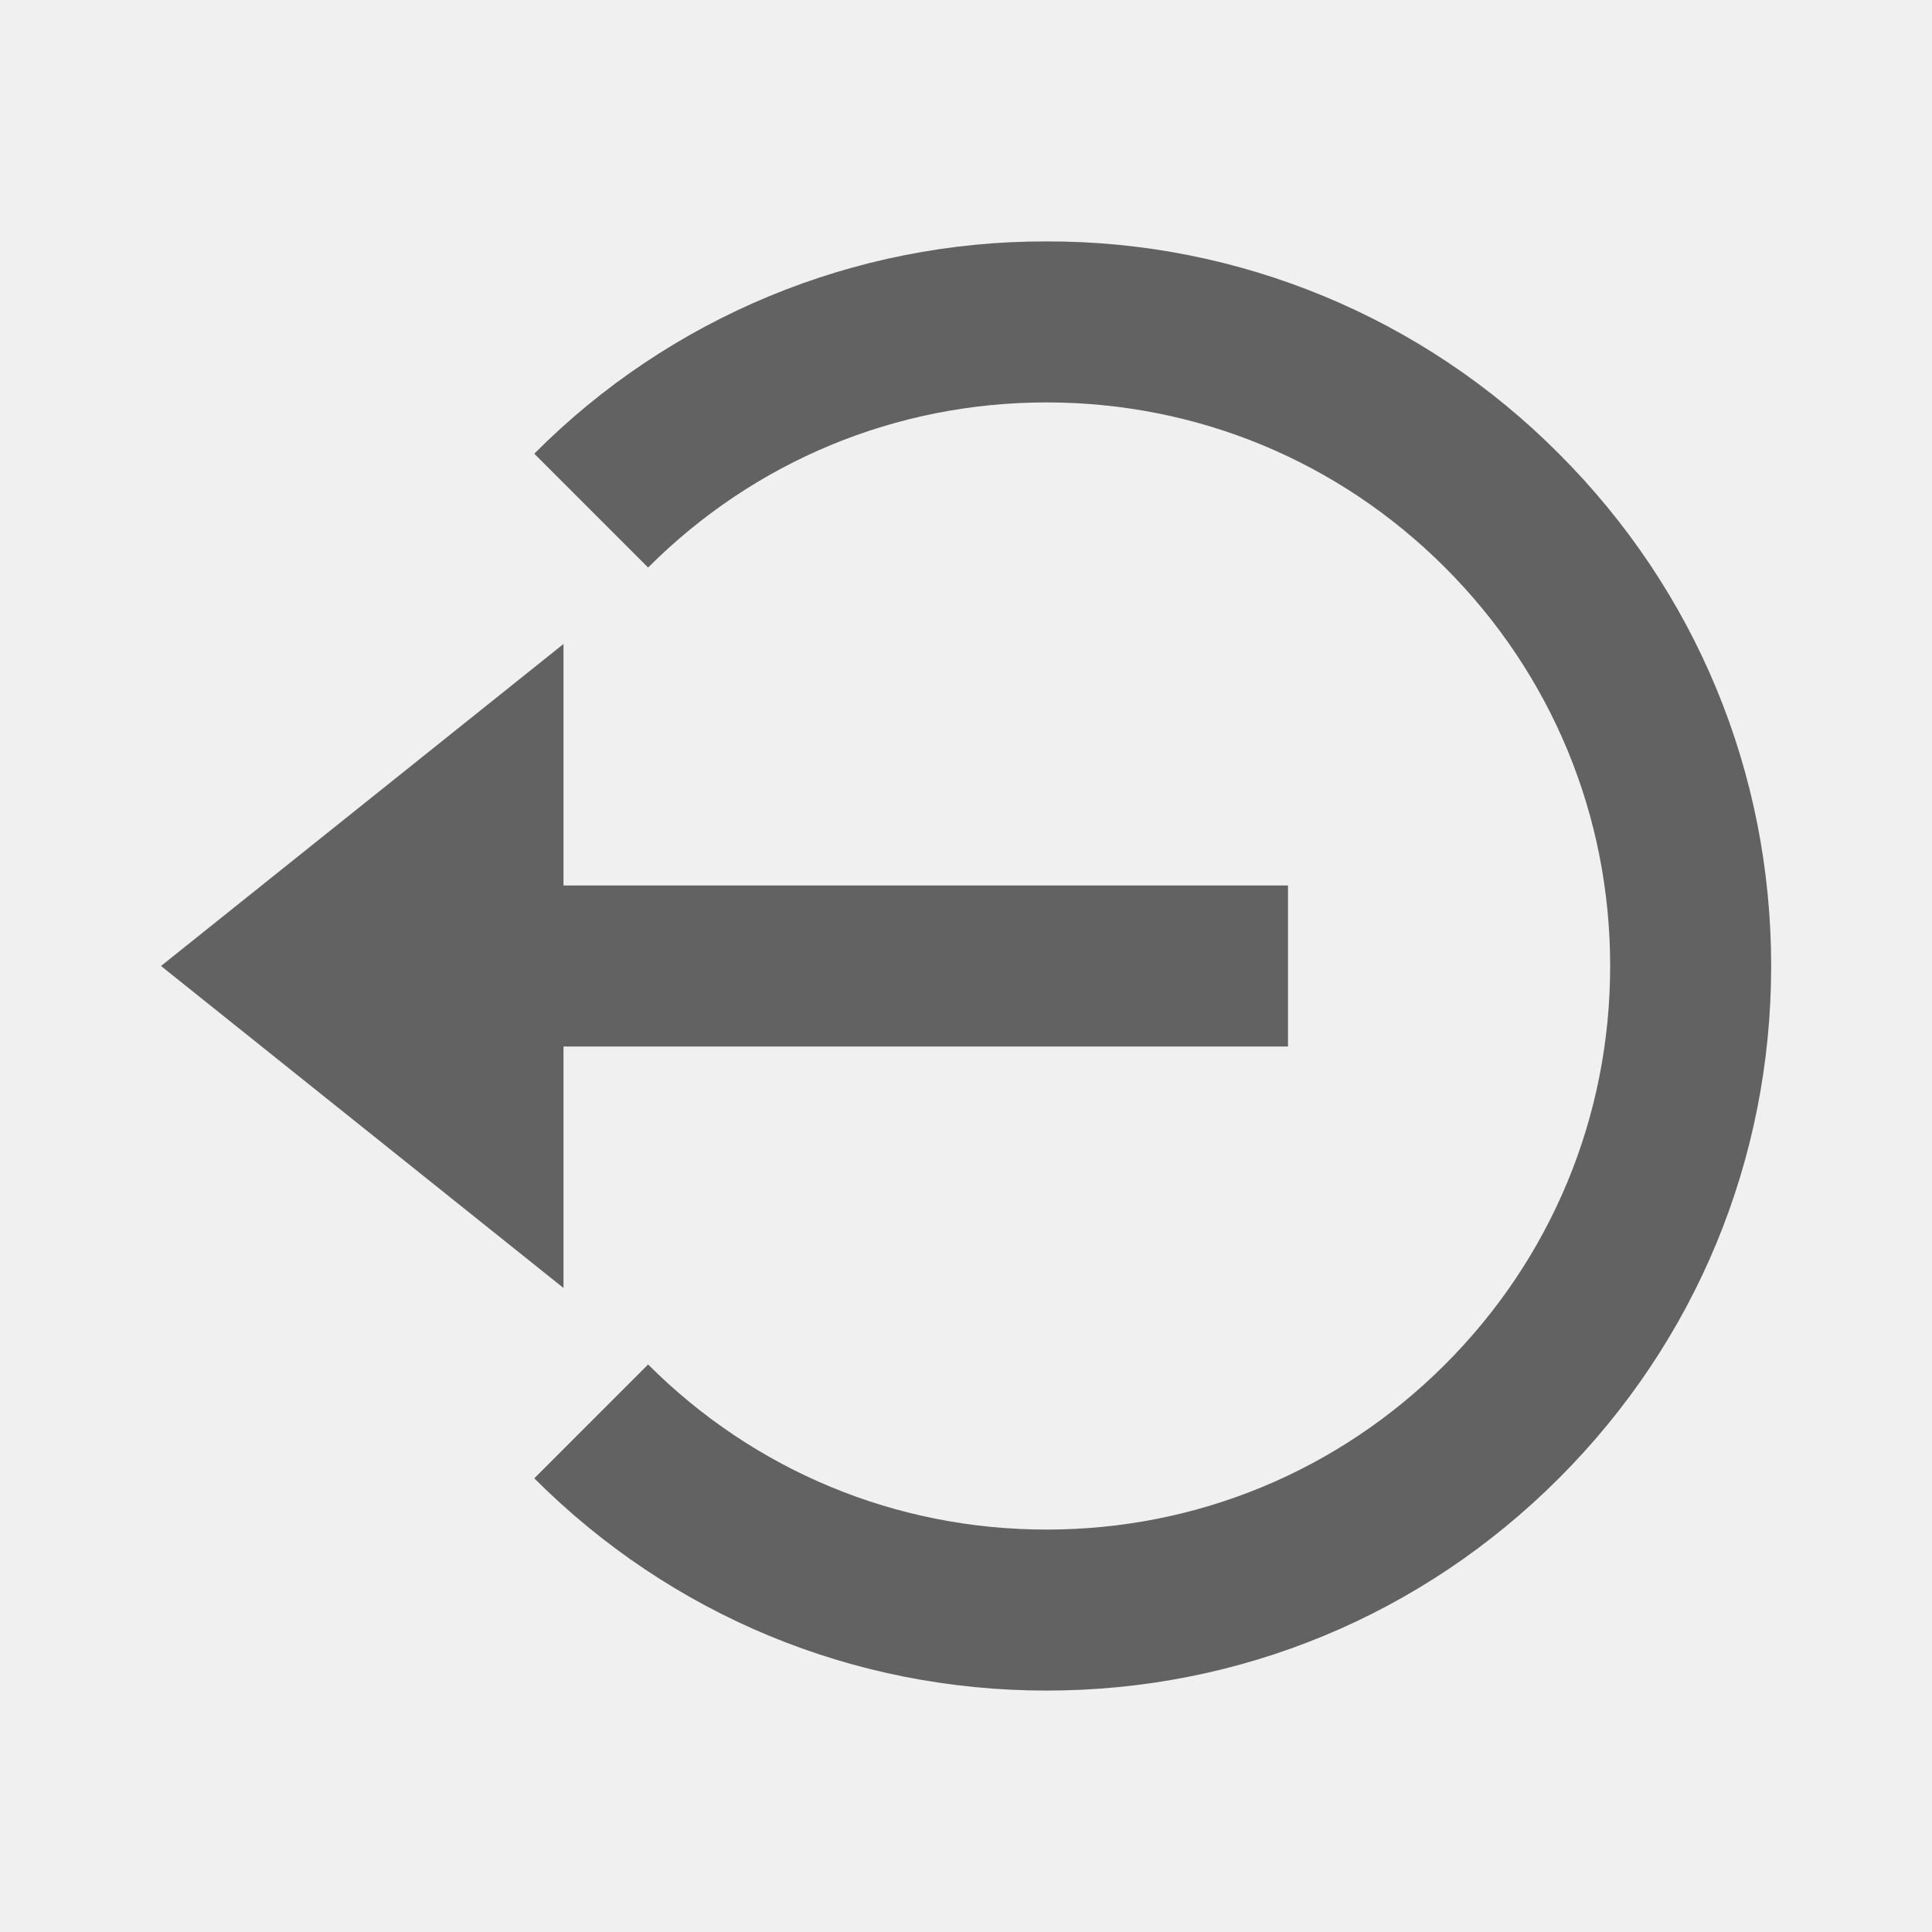
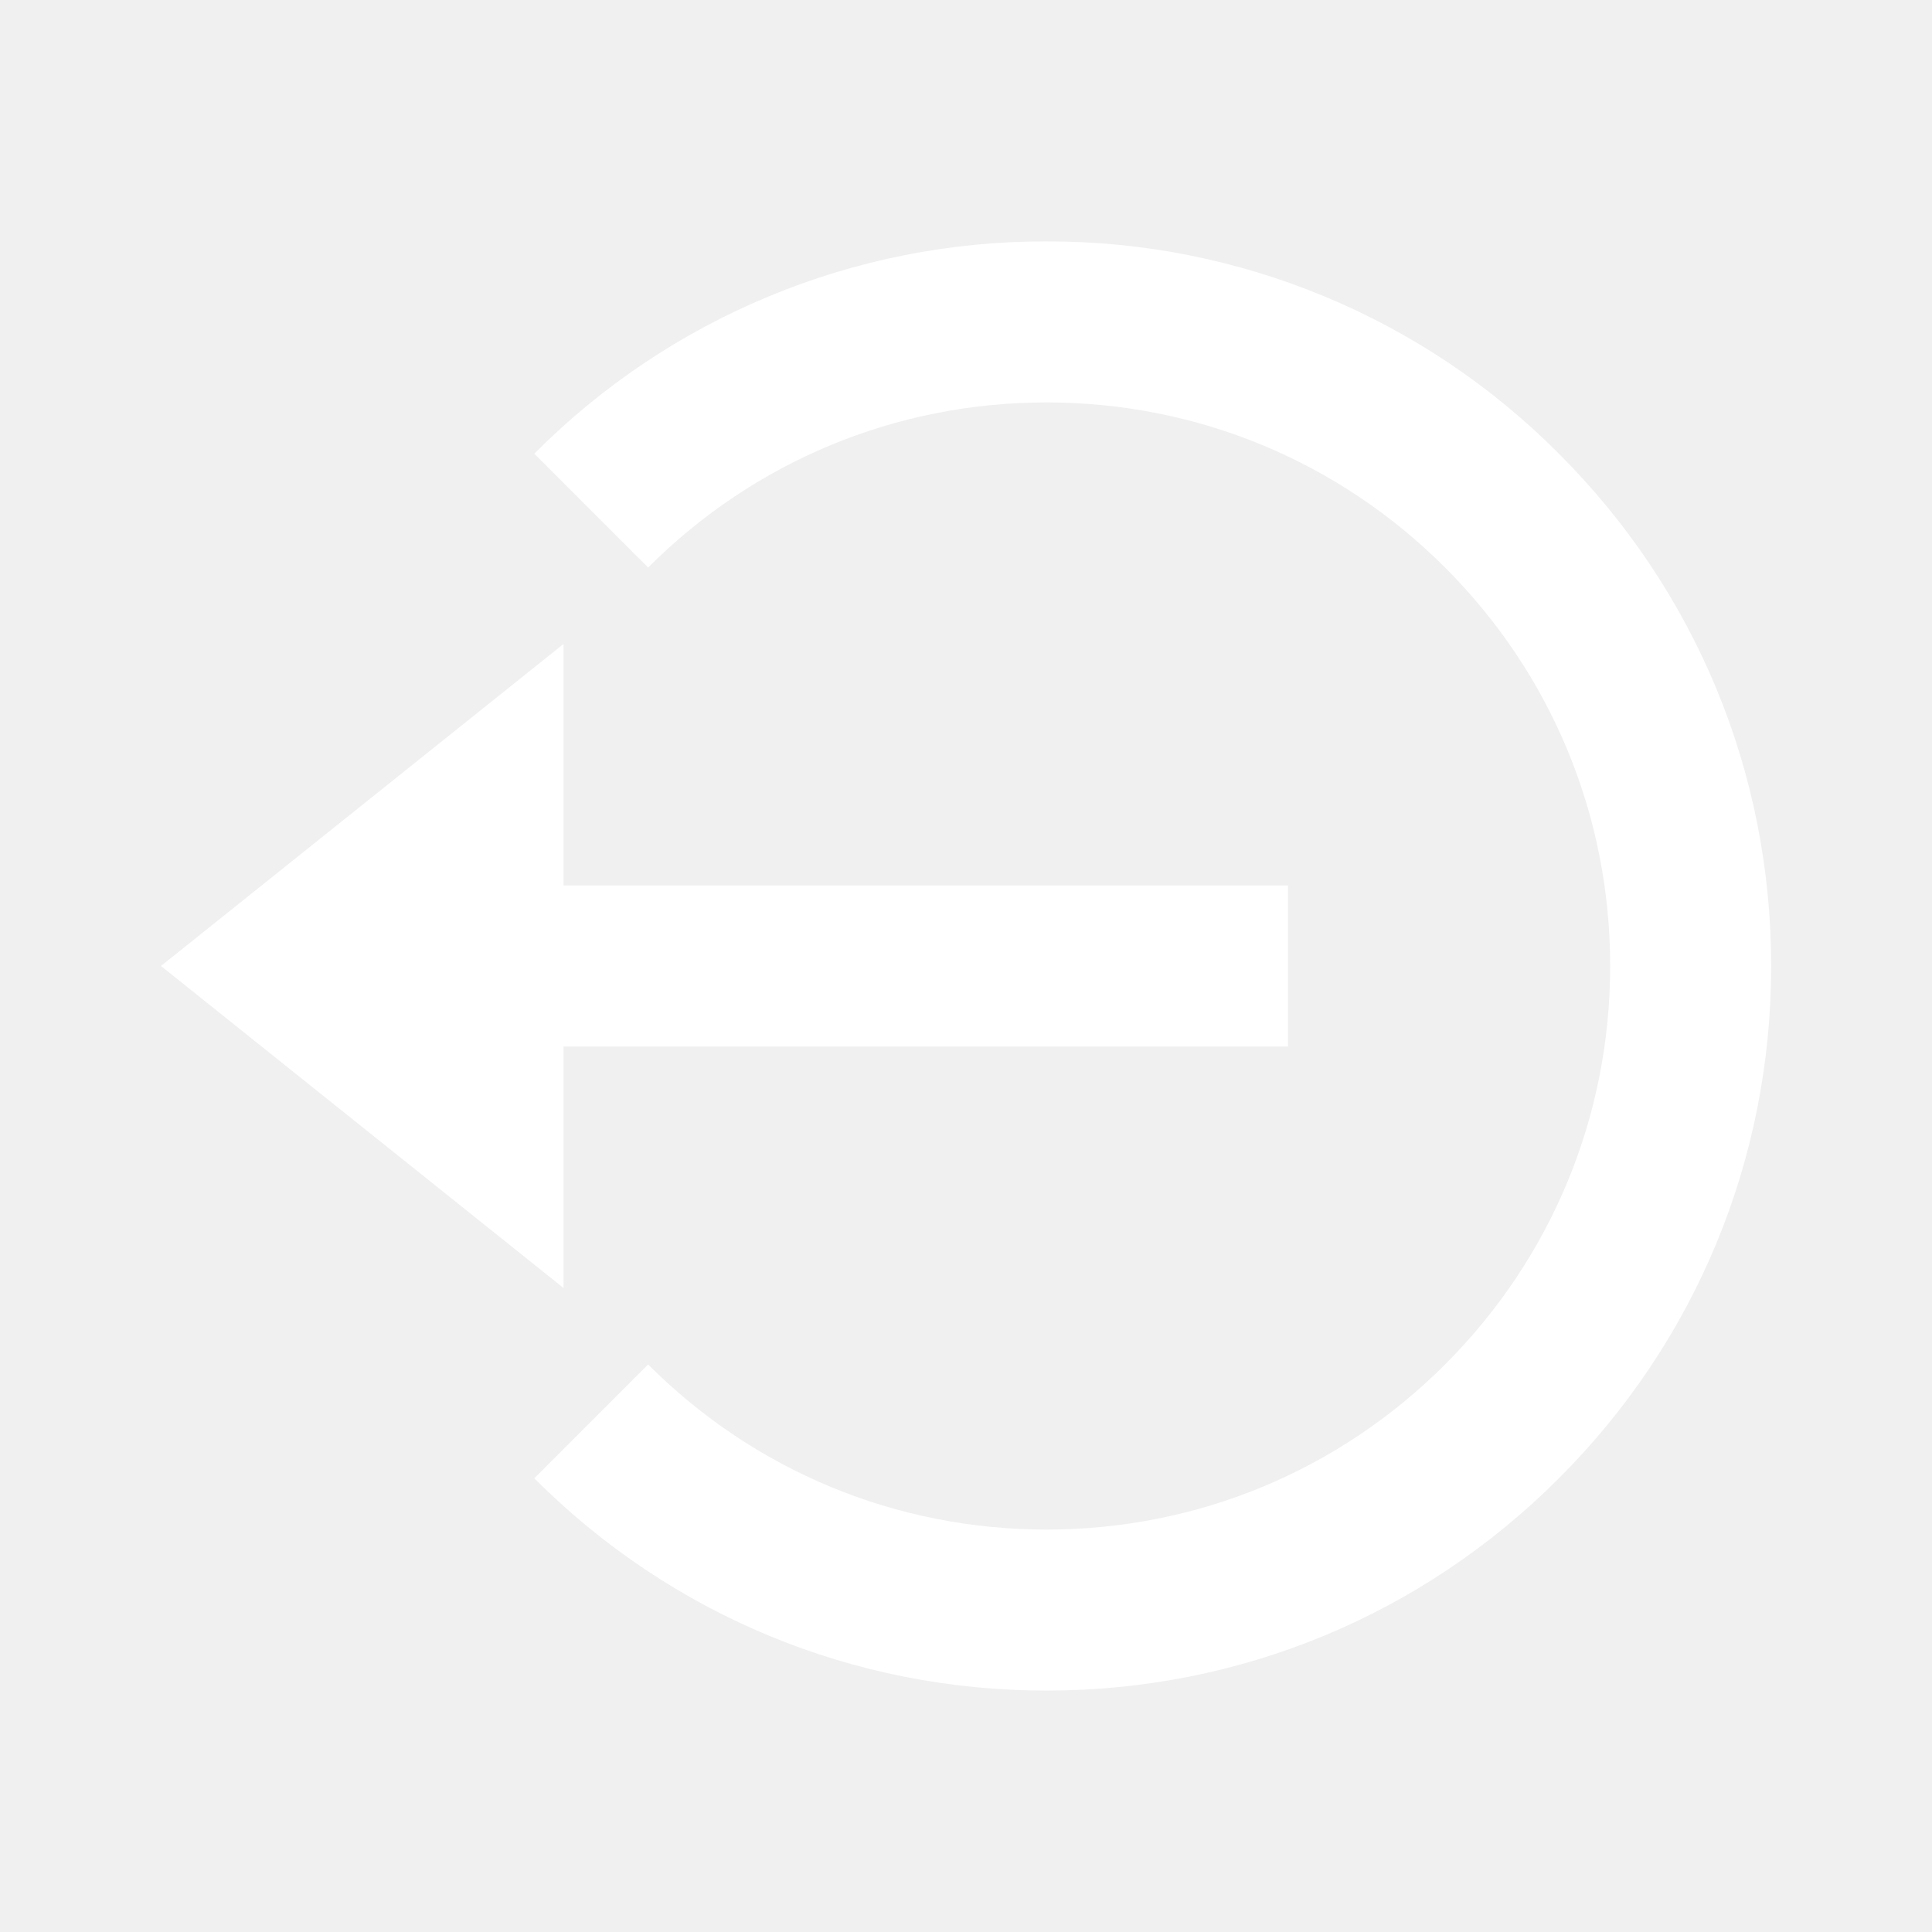
<svg xmlns="http://www.w3.org/2000/svg" width="24" height="24" preserveAspectRatio="xMidYMid meet" viewBox="0 0 24 24" style="-ms-transform: rotate(360deg); -webkit-transform: rotate(360deg); transform: rotate(360deg);">
-   <path d="M2 12l5 4v-3h9v-2H7V8z" fill="#626262" />
-   <path d="M13.001 2.999a8.938 8.938 0 0 0-6.364 2.637L8.051 7.05c1.322-1.322 3.08-2.051 4.95-2.051s3.628.729 4.95 2.051s2.051 3.08 2.051 4.95s-.729 3.628-2.051 4.95s-3.08 2.051-4.95 2.051s-3.628-.729-4.95-2.051l-1.414 1.414c1.699 1.7 3.959 2.637 6.364 2.637s4.665-.937 6.364-2.637c1.7-1.699 2.637-3.959 2.637-6.364s-.937-4.665-2.637-6.364a8.938 8.938 0 0 0-6.364-2.637z" fill="#626262" />
+   <path d="M2 12l5 4v-3h9v-2H7V8z" fill="#fff" />
+   <path d="M13.001 2.999a8.938 8.938 0 0 0-6.364 2.637L8.051 7.05c1.322-1.322 3.08-2.051 4.95-2.051s3.628.729 4.95 2.051s2.051 3.08 2.051 4.95s-.729 3.628-2.051 4.95s-3.08 2.051-4.95 2.051s-3.628-.729-4.95-2.051l-1.414 1.414c1.699 1.7 3.959 2.637 6.364 2.637s4.665-.937 6.364-2.637c1.7-1.699 2.637-3.959 2.637-6.364s-.937-4.665-2.637-6.364a8.938 8.938 0 0 0-6.364-2.637z" fill="#fff" />
  <rect x="0" y="0" width="24" height="24" fill="rgba(0, 0, 0, 0)" />
</svg>
